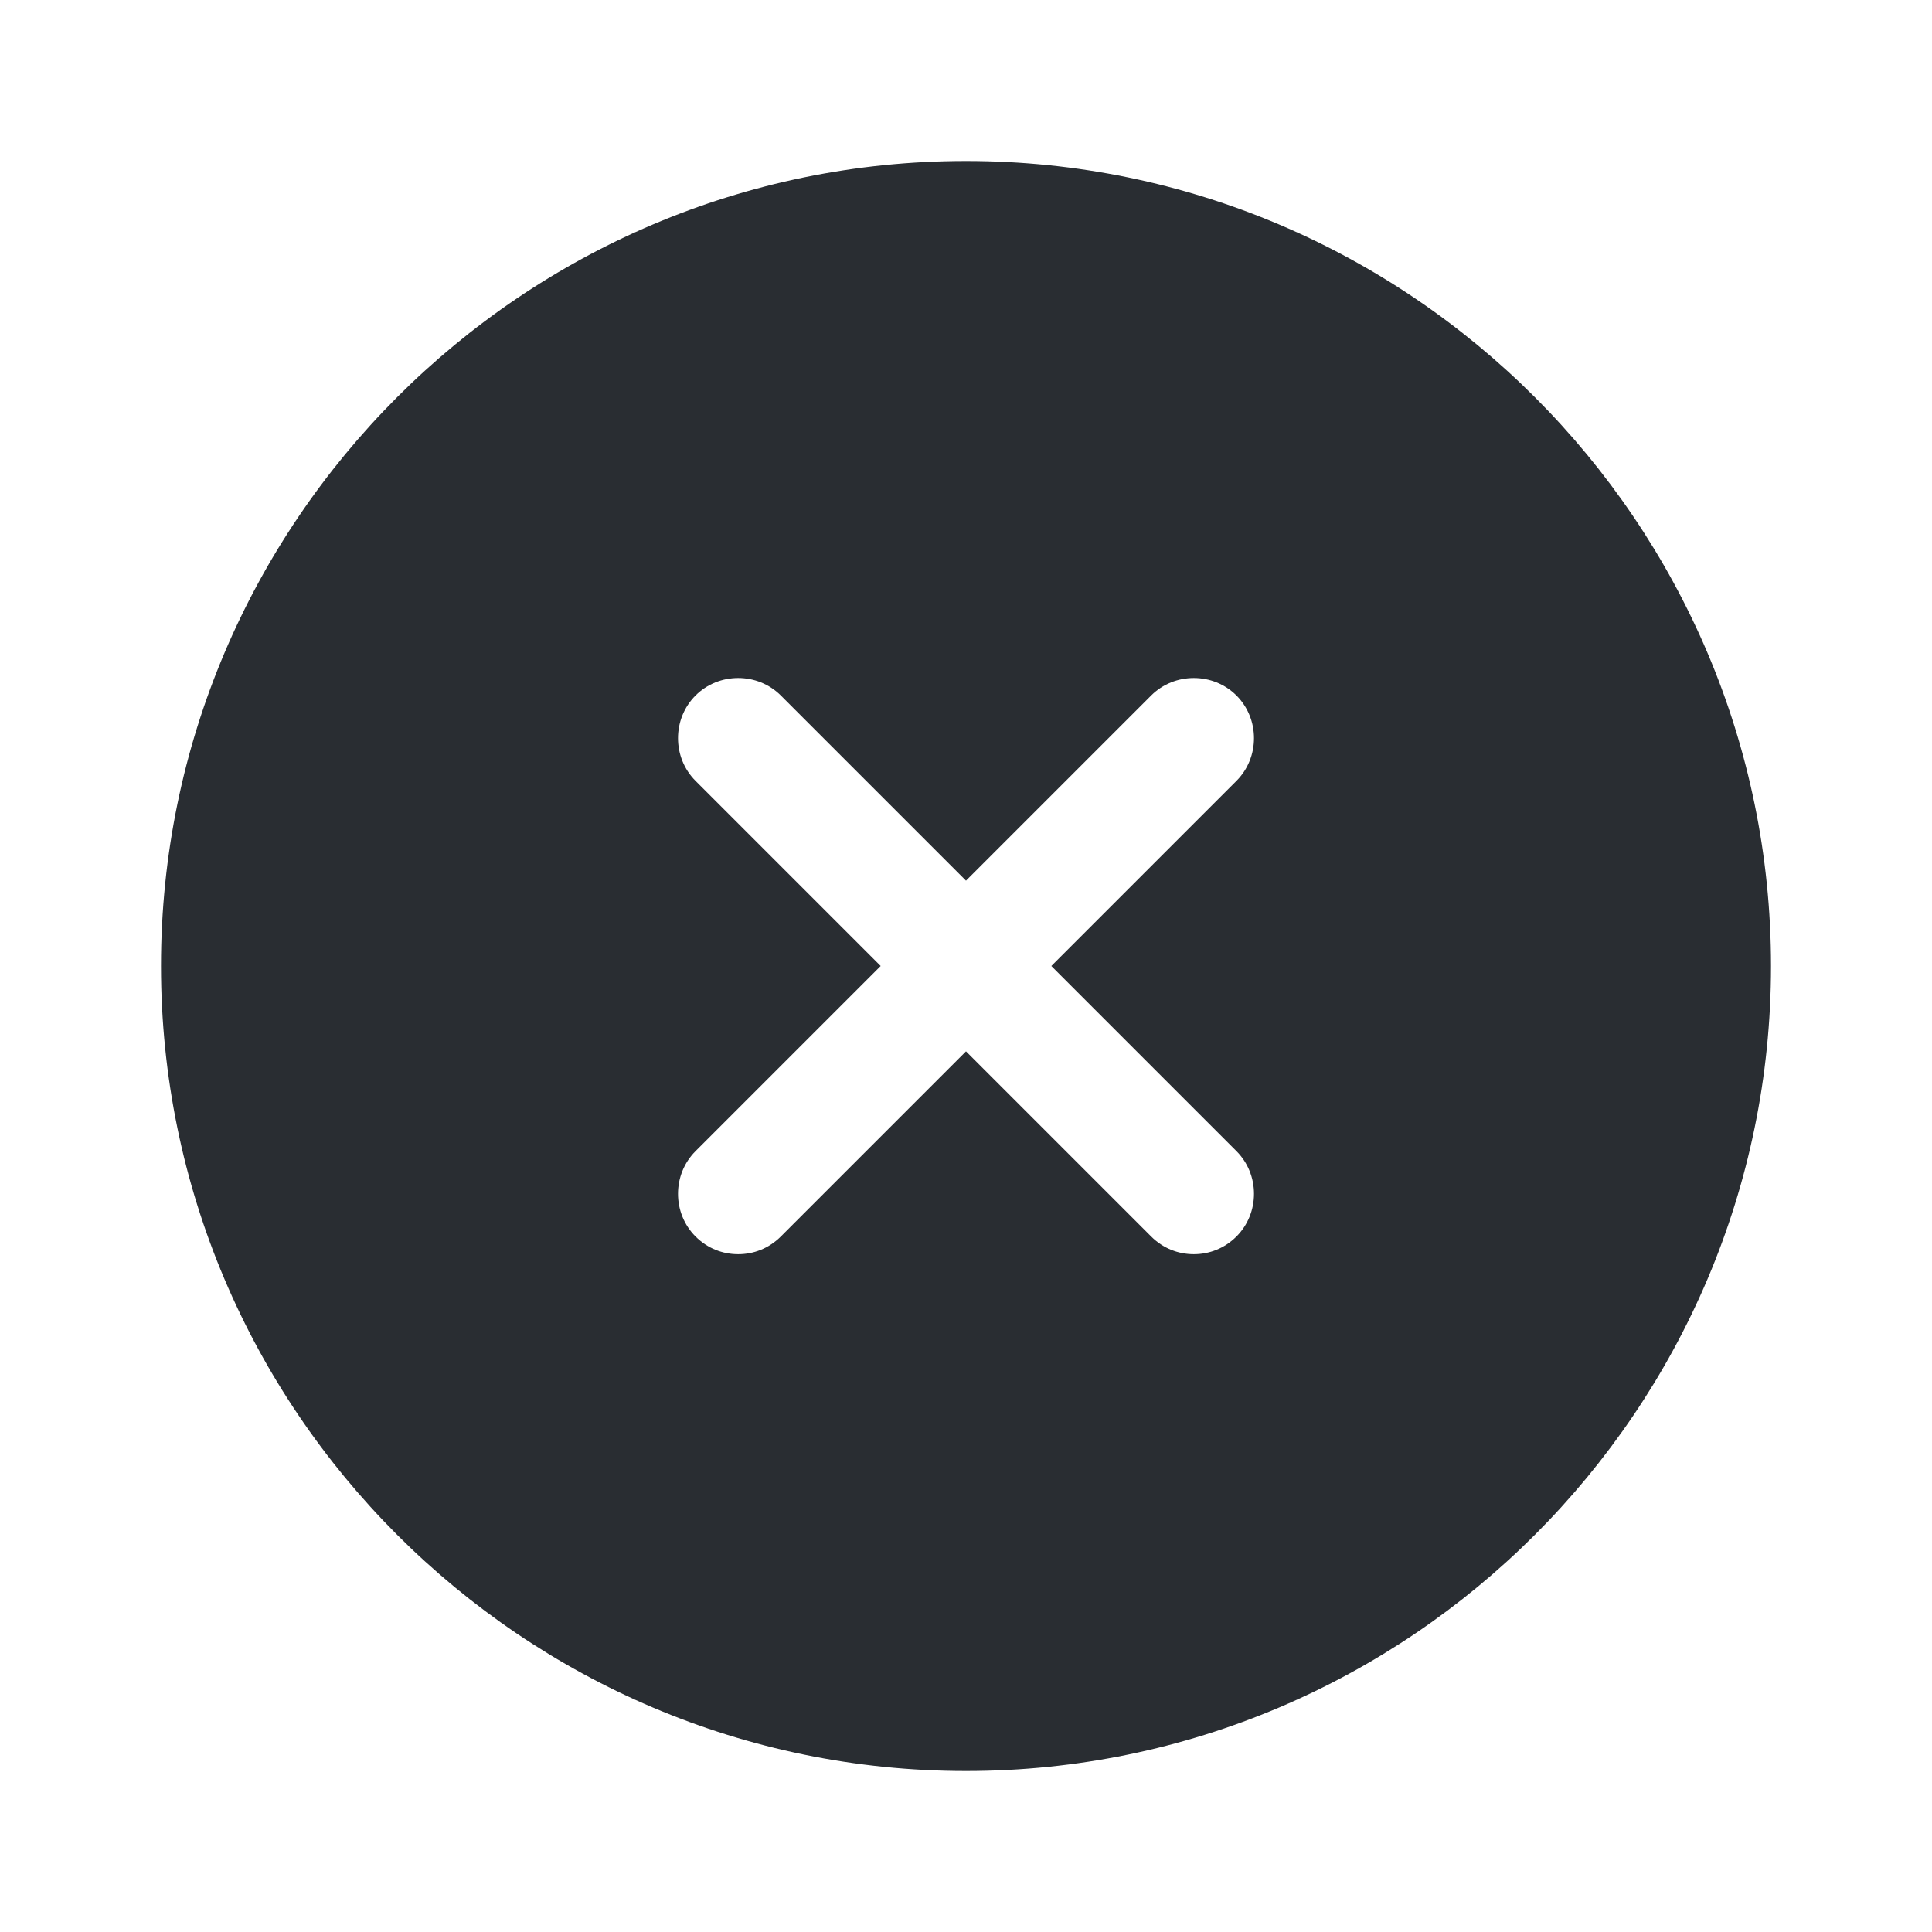
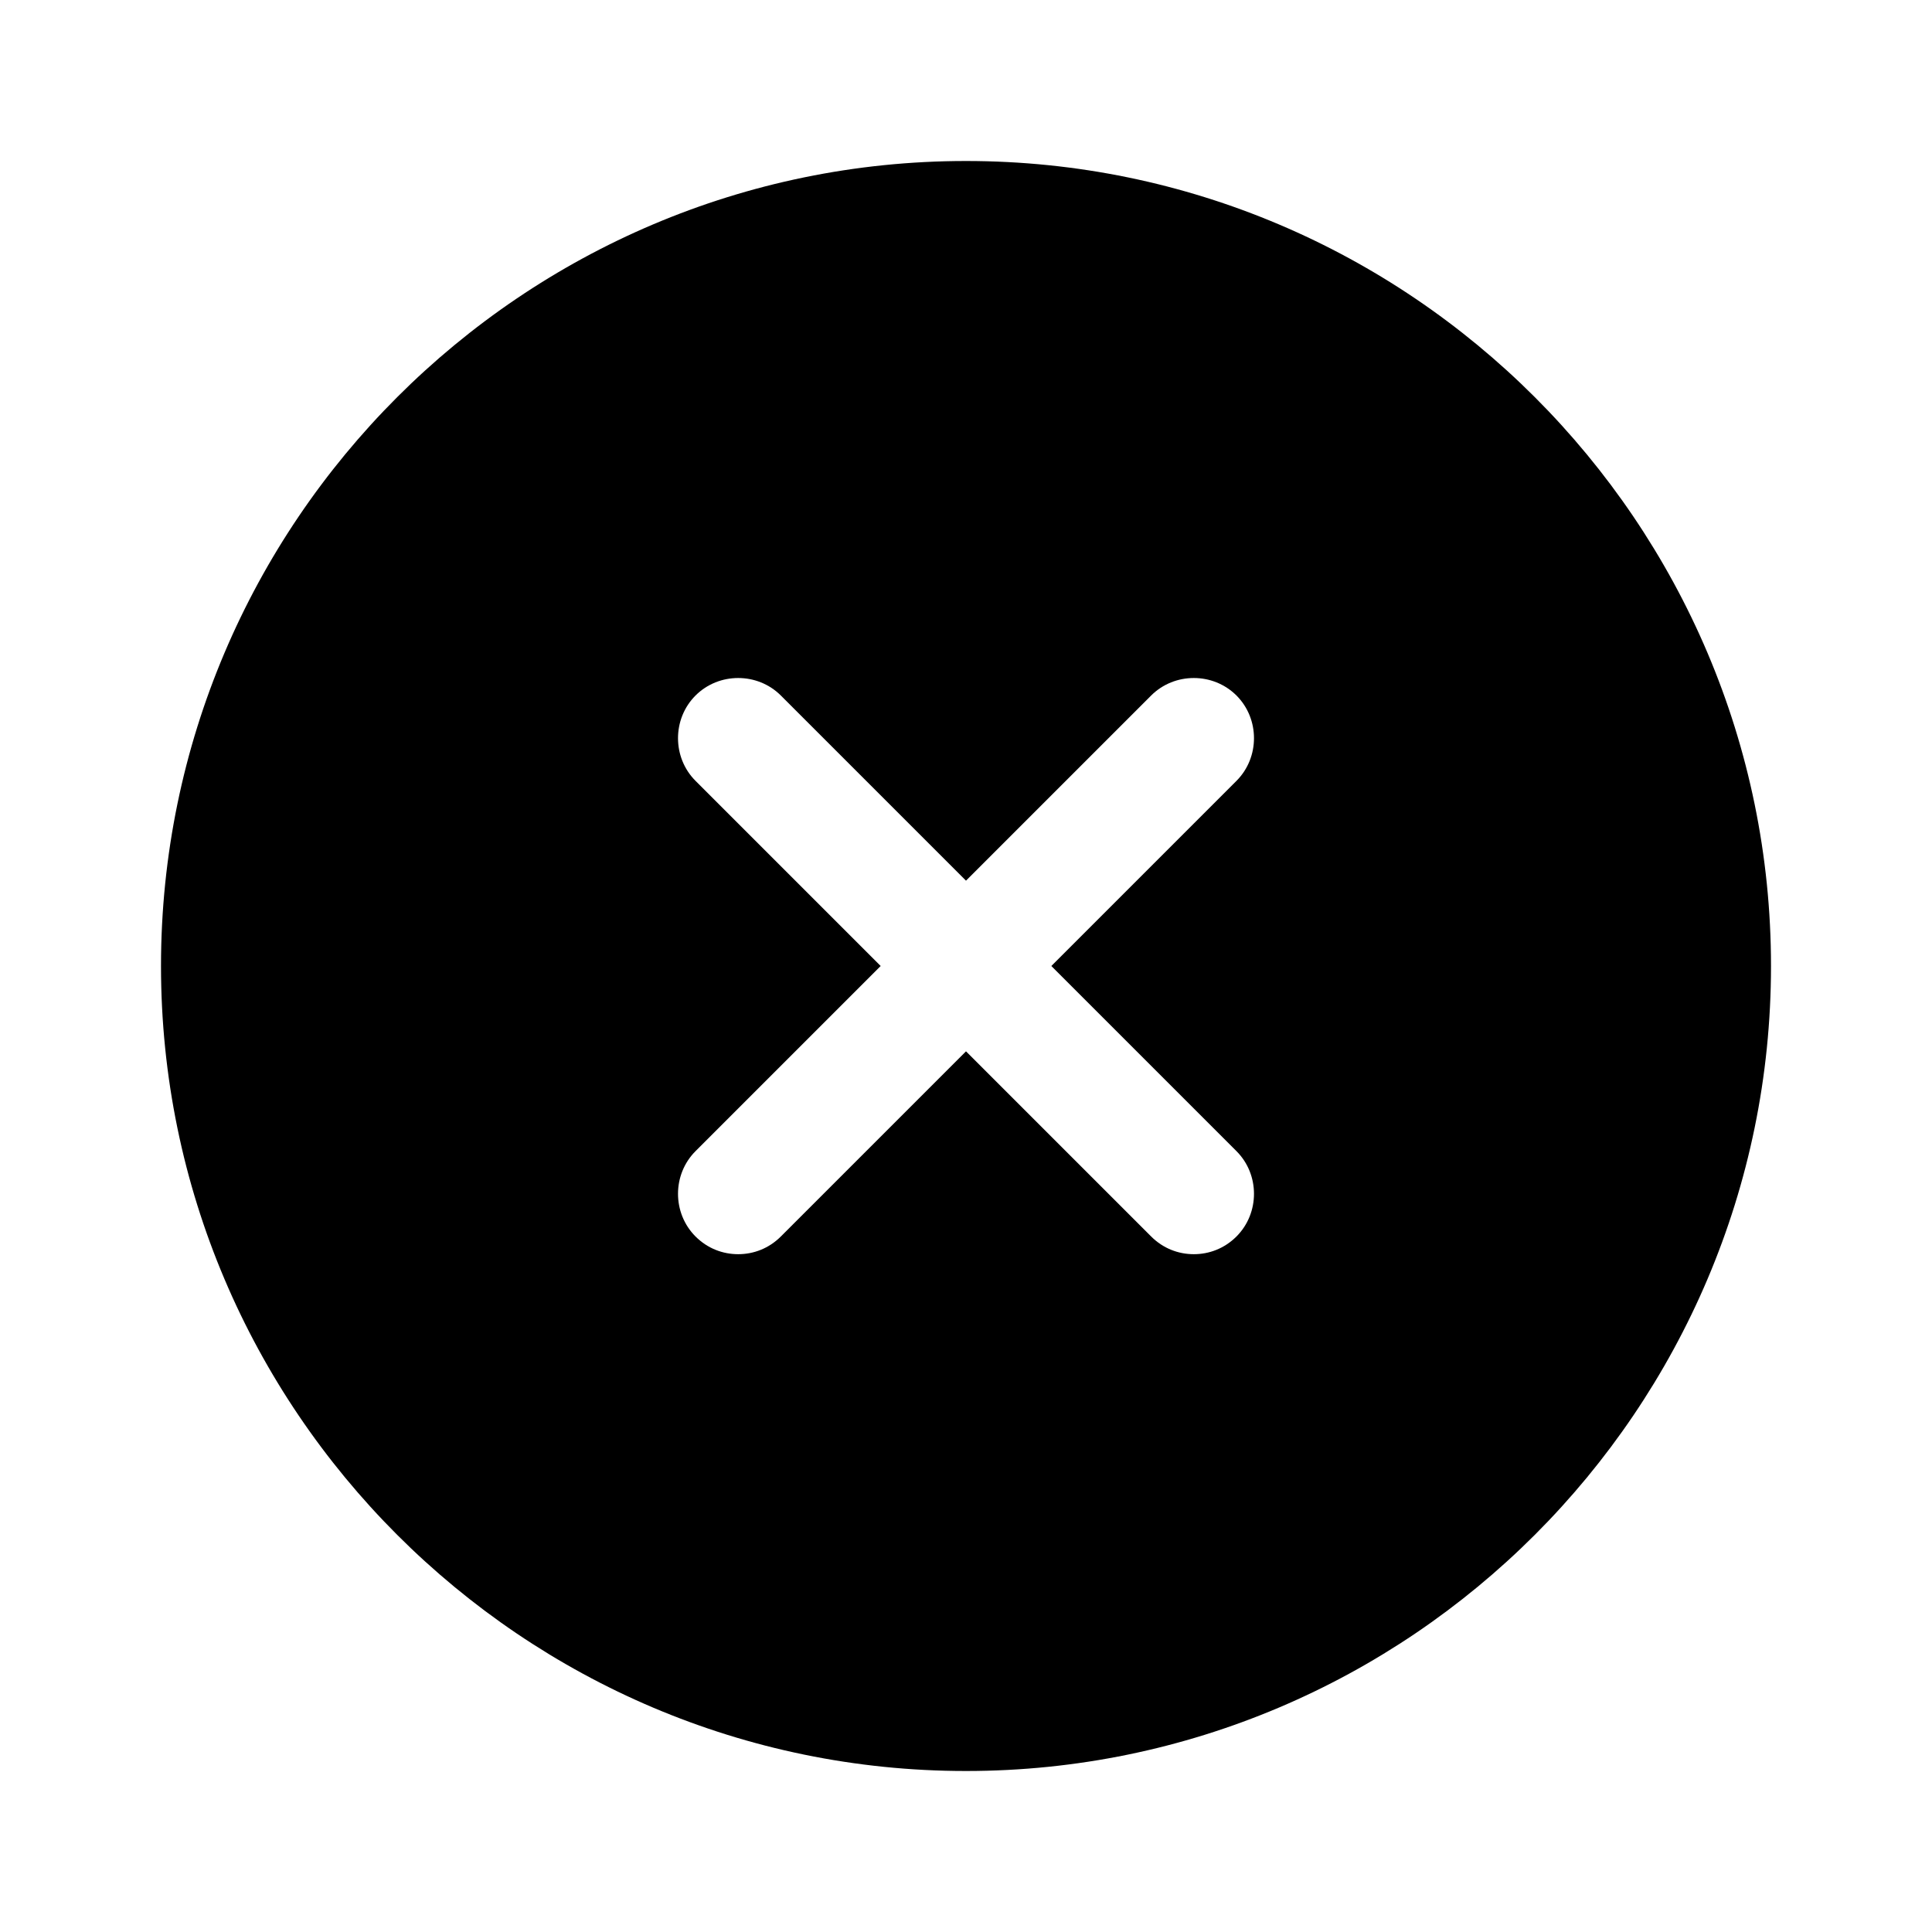
<svg xmlns="http://www.w3.org/2000/svg" width="800px" height="800px" viewBox="0 0 24 24" fill="none">
-   <path d="M12 2C6.49 2 2 6.49 2 12C2 17.51 6.49 22 12 22C17.51 22 22 17.51 22 12C22 6.49 17.51 2 12 2ZM15.36 14.3C15.65 14.59 15.65 15.07 15.36 15.36C15.21 15.51 15.02 15.58 14.83 15.58C14.64 15.58 14.45 15.51 14.3 15.36L12 13.06L9.7 15.36C9.55 15.51 9.36 15.58 9.17 15.58C8.98 15.58 8.79 15.51 8.64 15.36C8.35 15.07 8.35 14.59 8.64 14.3L10.94 12L8.64 9.7C8.35 9.41 8.35 8.93 8.64 8.64C8.93 8.35 9.41 8.35 9.7 8.64L12 10.94L14.3 8.64C14.59 8.35 15.07 8.35 15.36 8.64C15.65 8.93 15.65 9.41 15.36 9.7L13.06 12L15.36 14.3Z" fill="#292D32" />
+   <path d="M12 2C6.49 2 2 6.49 2 12C2 17.51 6.49 22 12 22C17.51 22 22 17.51 22 12C22 6.49 17.51 2 12 2ZM15.36 14.3C15.65 14.59 15.65 15.07 15.36 15.36C15.21 15.51 15.02 15.58 14.83 15.58C14.64 15.58 14.45 15.51 14.3 15.36L12 13.06L9.7 15.36C9.55 15.51 9.36 15.58 9.17 15.58C8.98 15.58 8.79 15.51 8.64 15.36C8.35 15.07 8.35 14.59 8.64 14.3L10.94 12L8.64 9.7C8.35 9.41 8.35 8.93 8.64 8.64C8.93 8.35 9.41 8.35 9.7 8.64L12 10.94L14.3 8.64C14.59 8.35 15.07 8.35 15.36 8.64C15.65 8.93 15.65 9.41 15.36 9.7L13.06 12L15.36 14.3Z" fill="currentColor" />
</svg>
